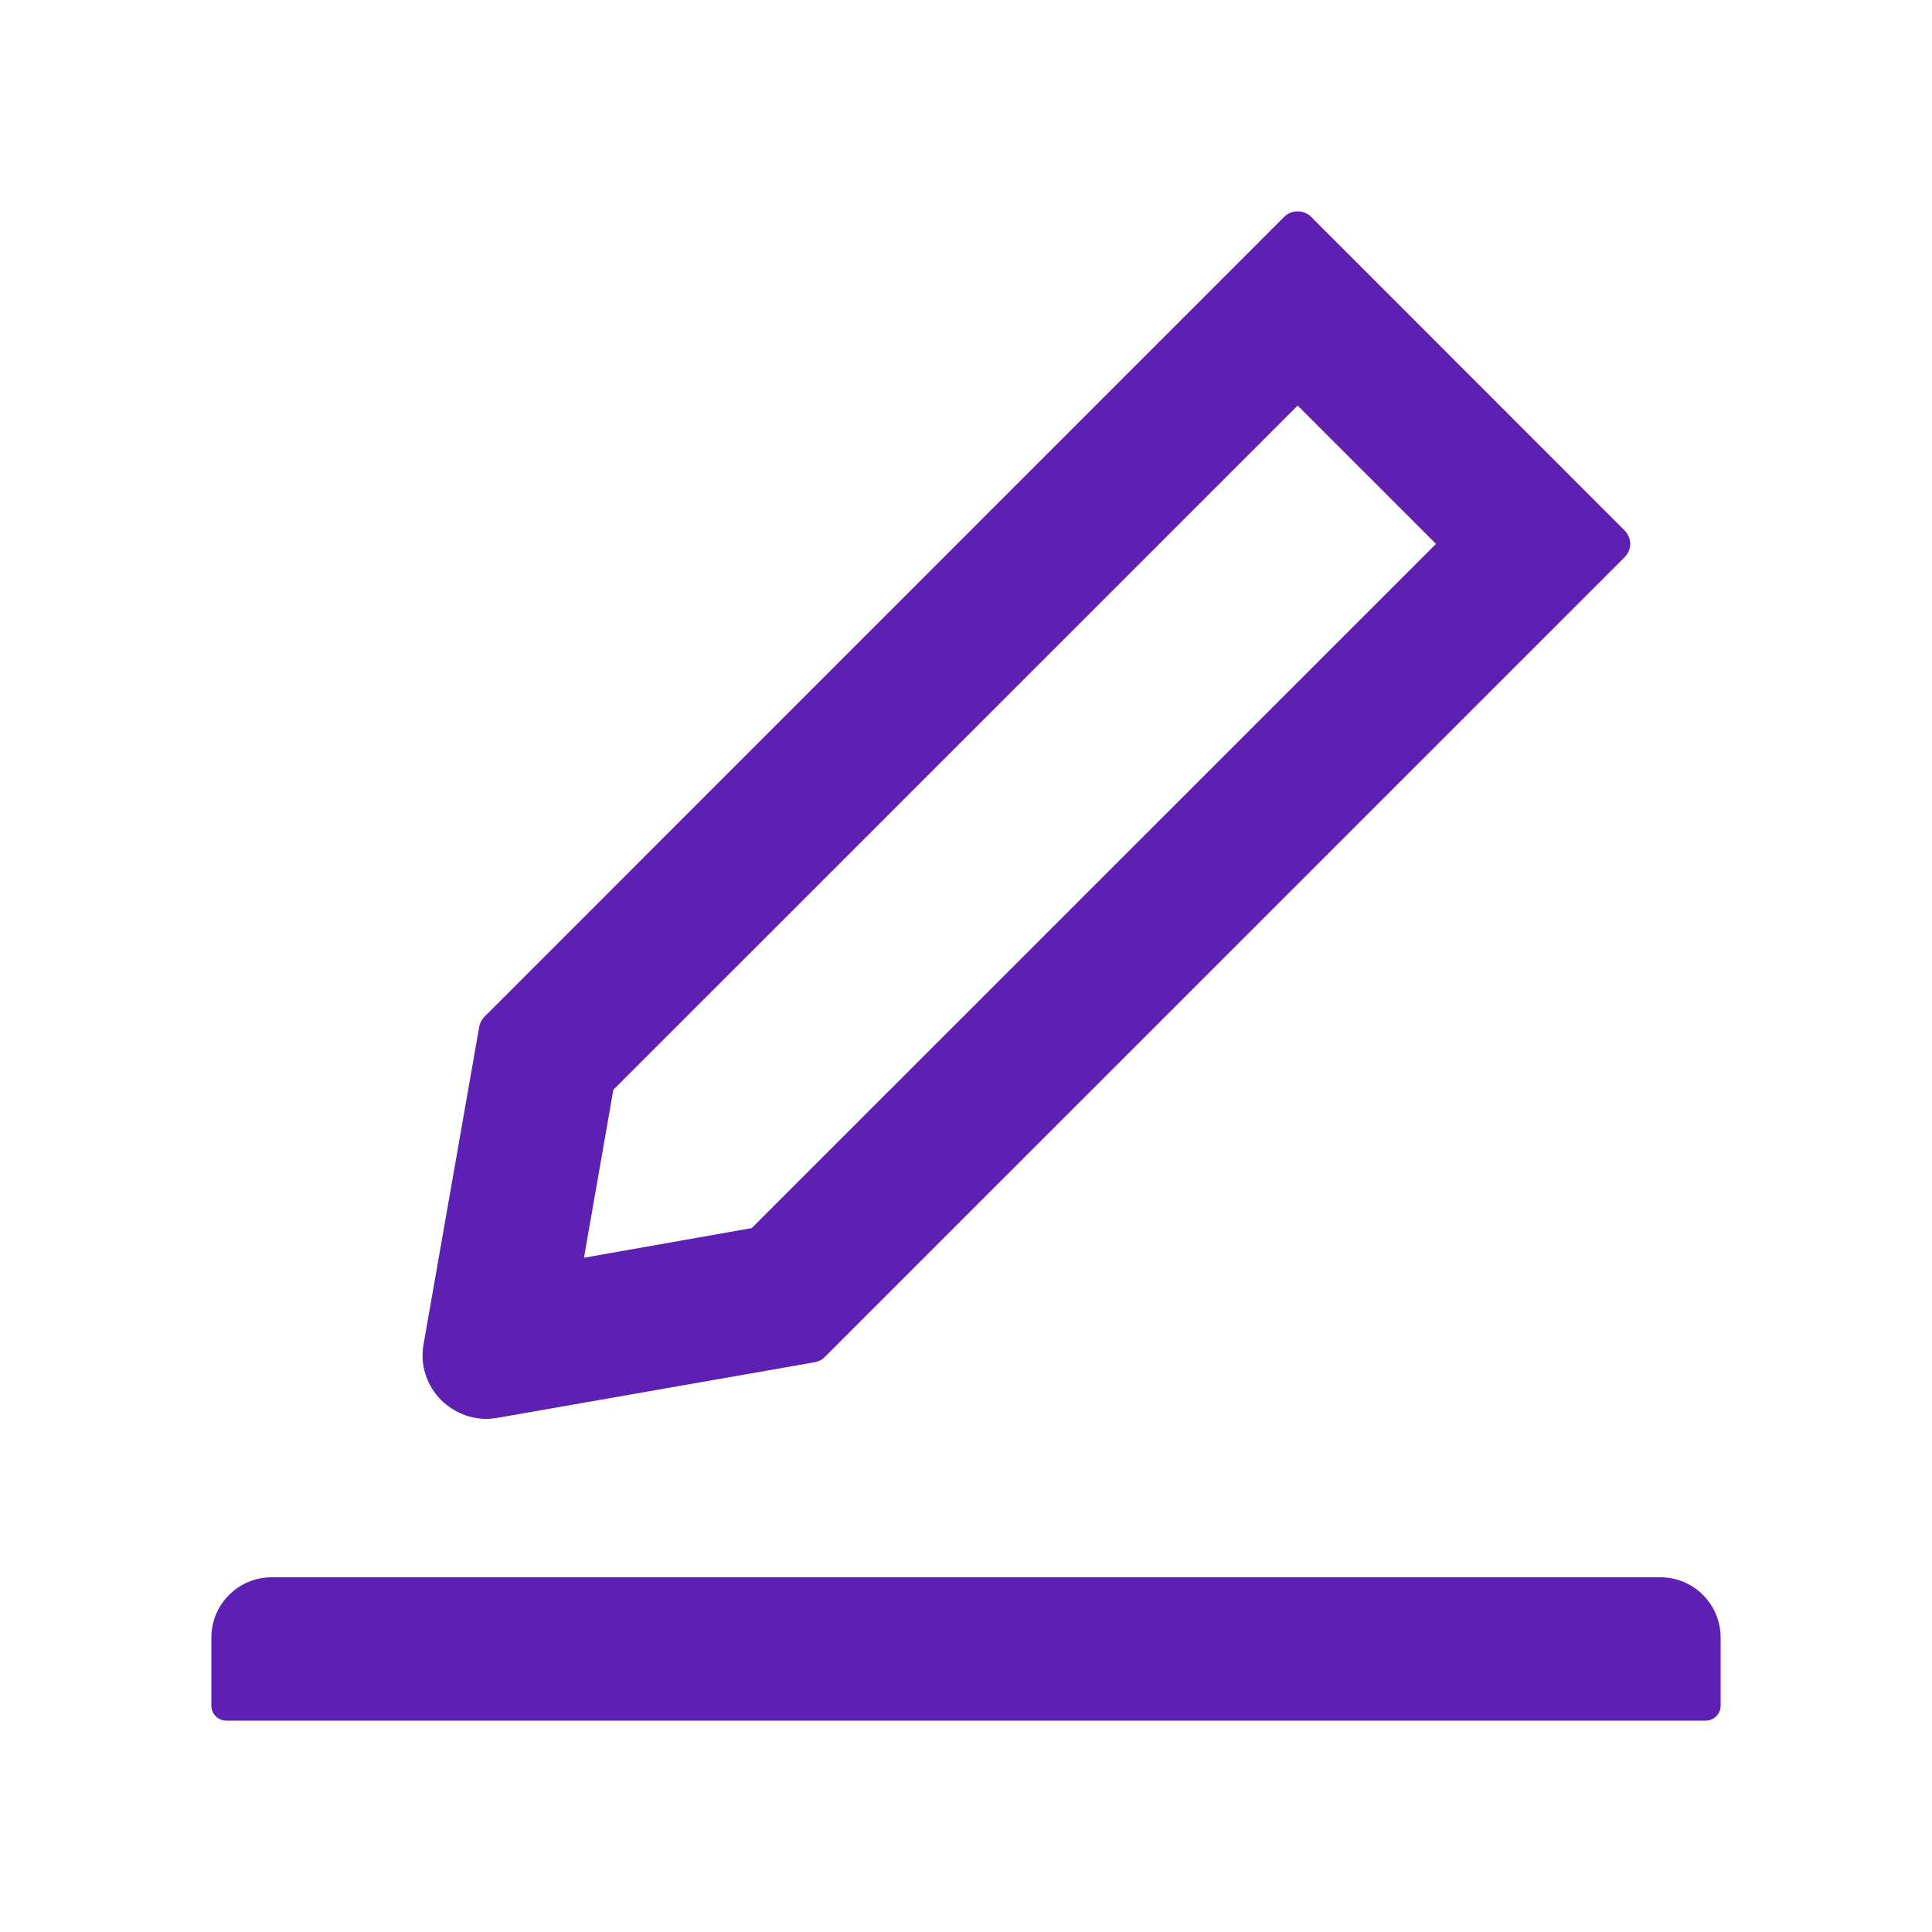
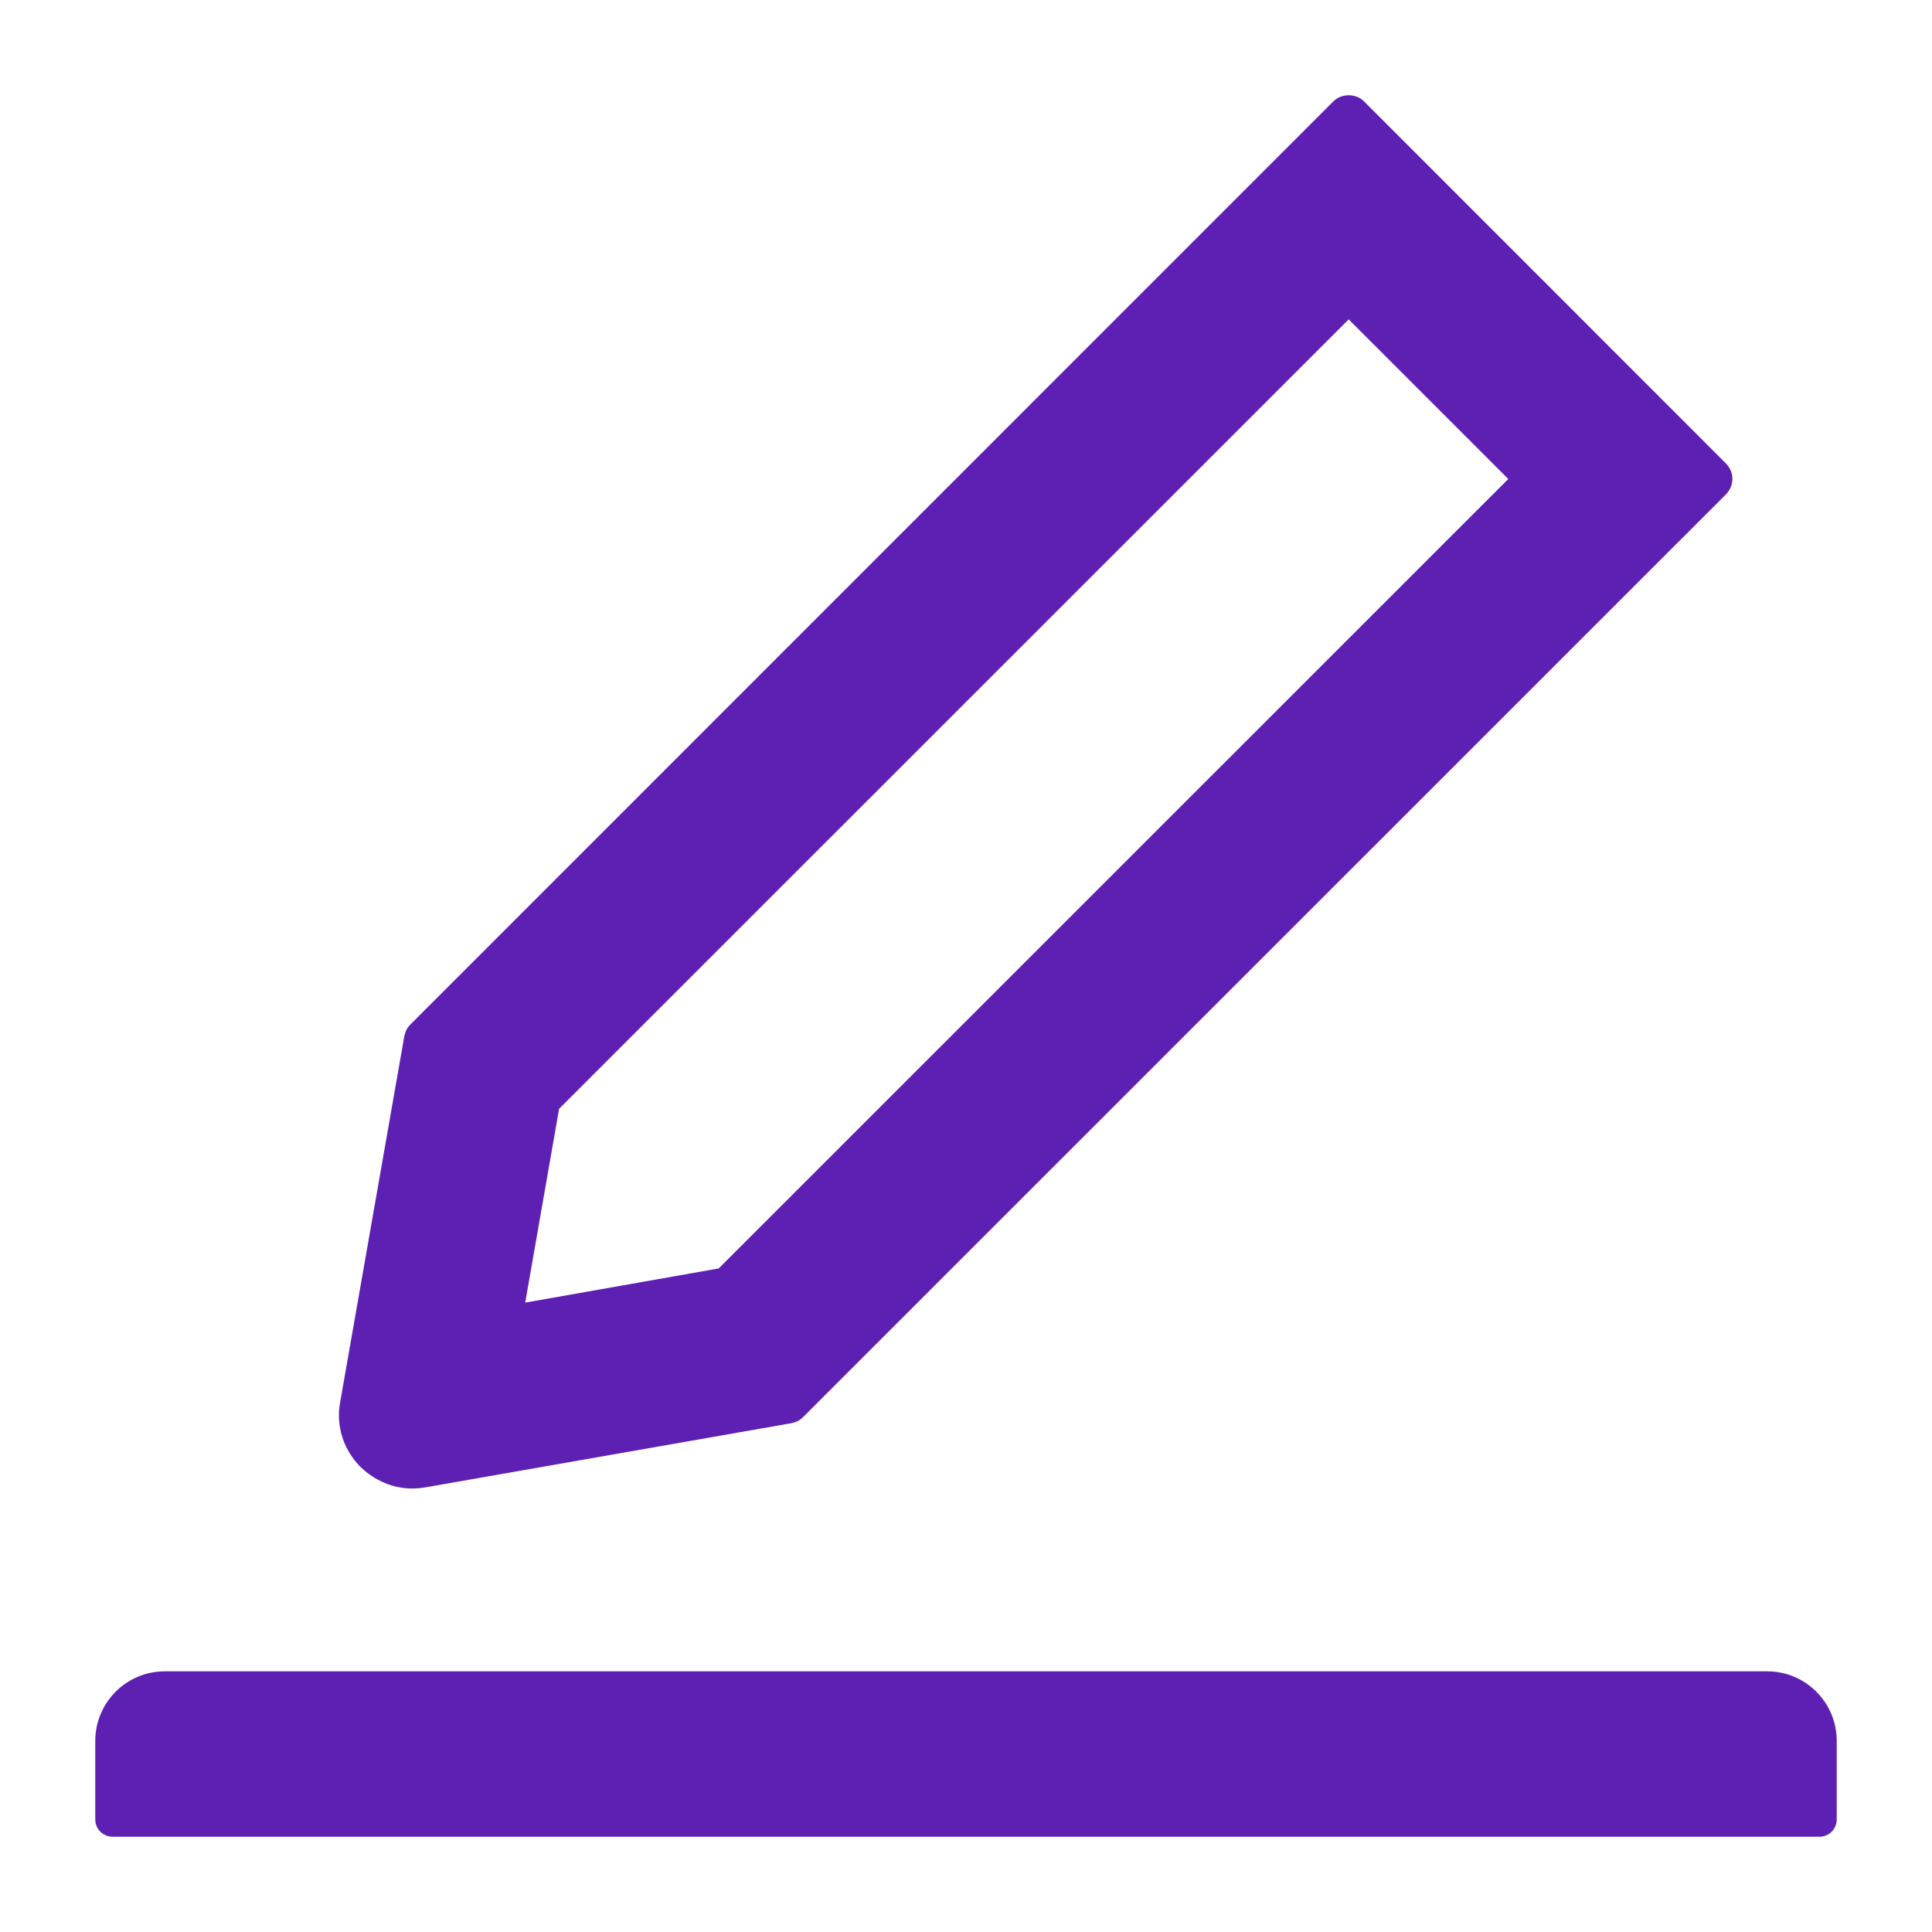
- <svg xmlns="http://www.w3.org/2000/svg" width="15" height="15" viewBox="0 0 15 15" fill="none">
-   <path d="M3.775 11.016C3.804 11.016 3.833 11.013 3.863 11.008L6.327 10.576C6.356 10.57 6.384 10.557 6.404 10.535L12.614 4.326C12.627 4.312 12.638 4.296 12.646 4.278C12.653 4.261 12.657 4.242 12.657 4.222C12.657 4.203 12.653 4.184 12.646 4.167C12.638 4.149 12.627 4.133 12.614 4.119L10.179 1.683C10.151 1.655 10.115 1.641 10.075 1.641C10.036 1.641 9.999 1.655 9.971 1.683L3.762 7.893C3.74 7.915 3.727 7.941 3.721 7.97L3.289 10.434C3.274 10.513 3.279 10.593 3.303 10.669C3.327 10.745 3.37 10.815 3.426 10.871C3.523 10.964 3.645 11.016 3.775 11.016ZM4.762 8.461L10.075 3.149L11.149 4.223L5.836 9.535L4.534 9.765L4.762 8.461ZM12.891 12.246H2.109C1.85 12.246 1.641 12.456 1.641 12.715V13.242C1.641 13.307 1.693 13.359 1.758 13.359H13.242C13.307 13.359 13.359 13.307 13.359 13.242V12.715C13.359 12.456 13.15 12.246 12.891 12.246Z" fill="#5E20B3" />
+ <svg xmlns="http://www.w3.org/2000/svg" width="13" height="13" viewBox="0 0 13 13" fill="none">
+   <path d="M2.775 10.016C2.804 10.016 2.833 10.013 2.863 10.008L5.327 9.576C5.356 9.57 5.384 9.557 5.404 9.535L11.614 3.326C11.627 3.312 11.638 3.296 11.646 3.278C11.653 3.261 11.657 3.242 11.657 3.222C11.657 3.203 11.653 3.184 11.646 3.167C11.638 3.149 11.627 3.133 11.614 3.119L9.179 0.683C9.151 0.655 9.115 0.641 9.075 0.641C9.036 0.641 8.999 0.655 8.971 0.683L2.762 6.893C2.74 6.915 2.727 6.941 2.721 6.97L2.289 9.434C2.274 9.513 2.279 9.593 2.303 9.669C2.327 9.745 2.37 9.815 2.426 9.871C2.523 9.964 2.645 10.016 2.775 10.016ZM3.762 7.461L9.075 2.149L10.149 3.223L4.836 8.535L3.534 8.765L3.762 7.461ZM11.891 11.246H1.109C0.85 11.246 0.641 11.456 0.641 11.715V12.242C0.641 12.307 0.693 12.359 0.758 12.359H12.242C12.307 12.359 12.359 12.307 12.359 12.242V11.715C12.359 11.456 12.15 11.246 11.891 11.246Z" fill="#5E20B3" />
</svg>
